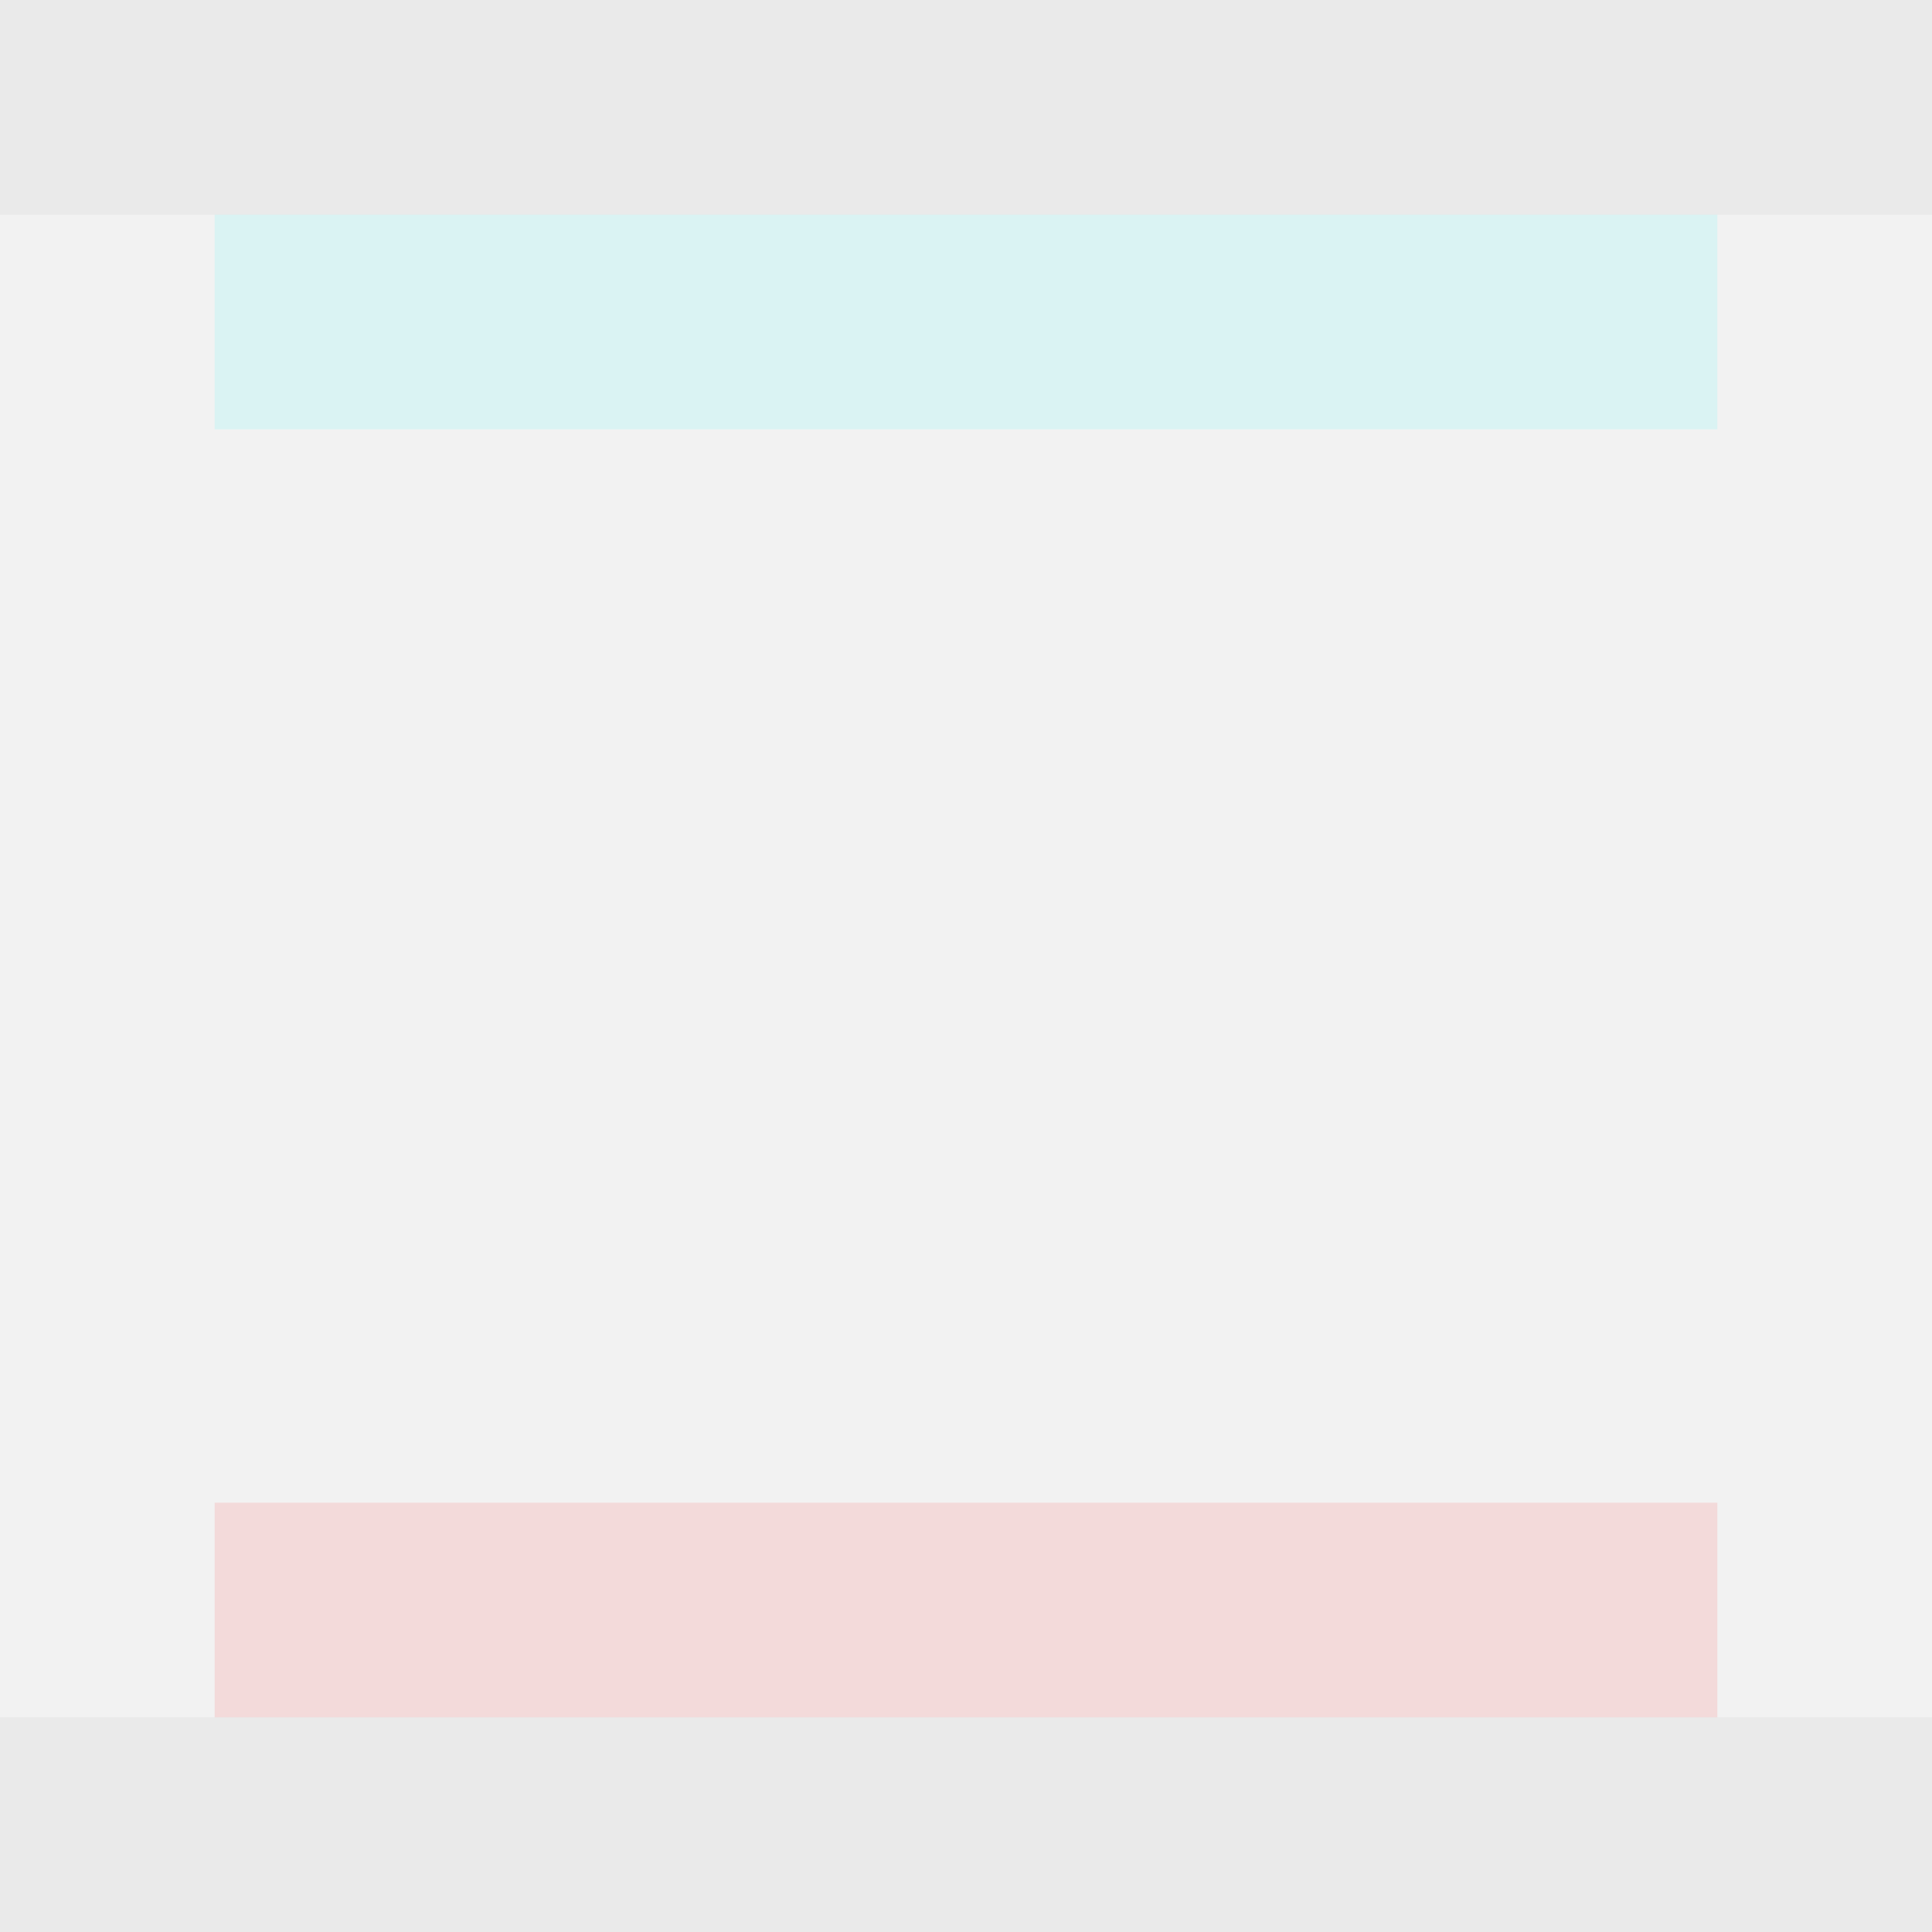
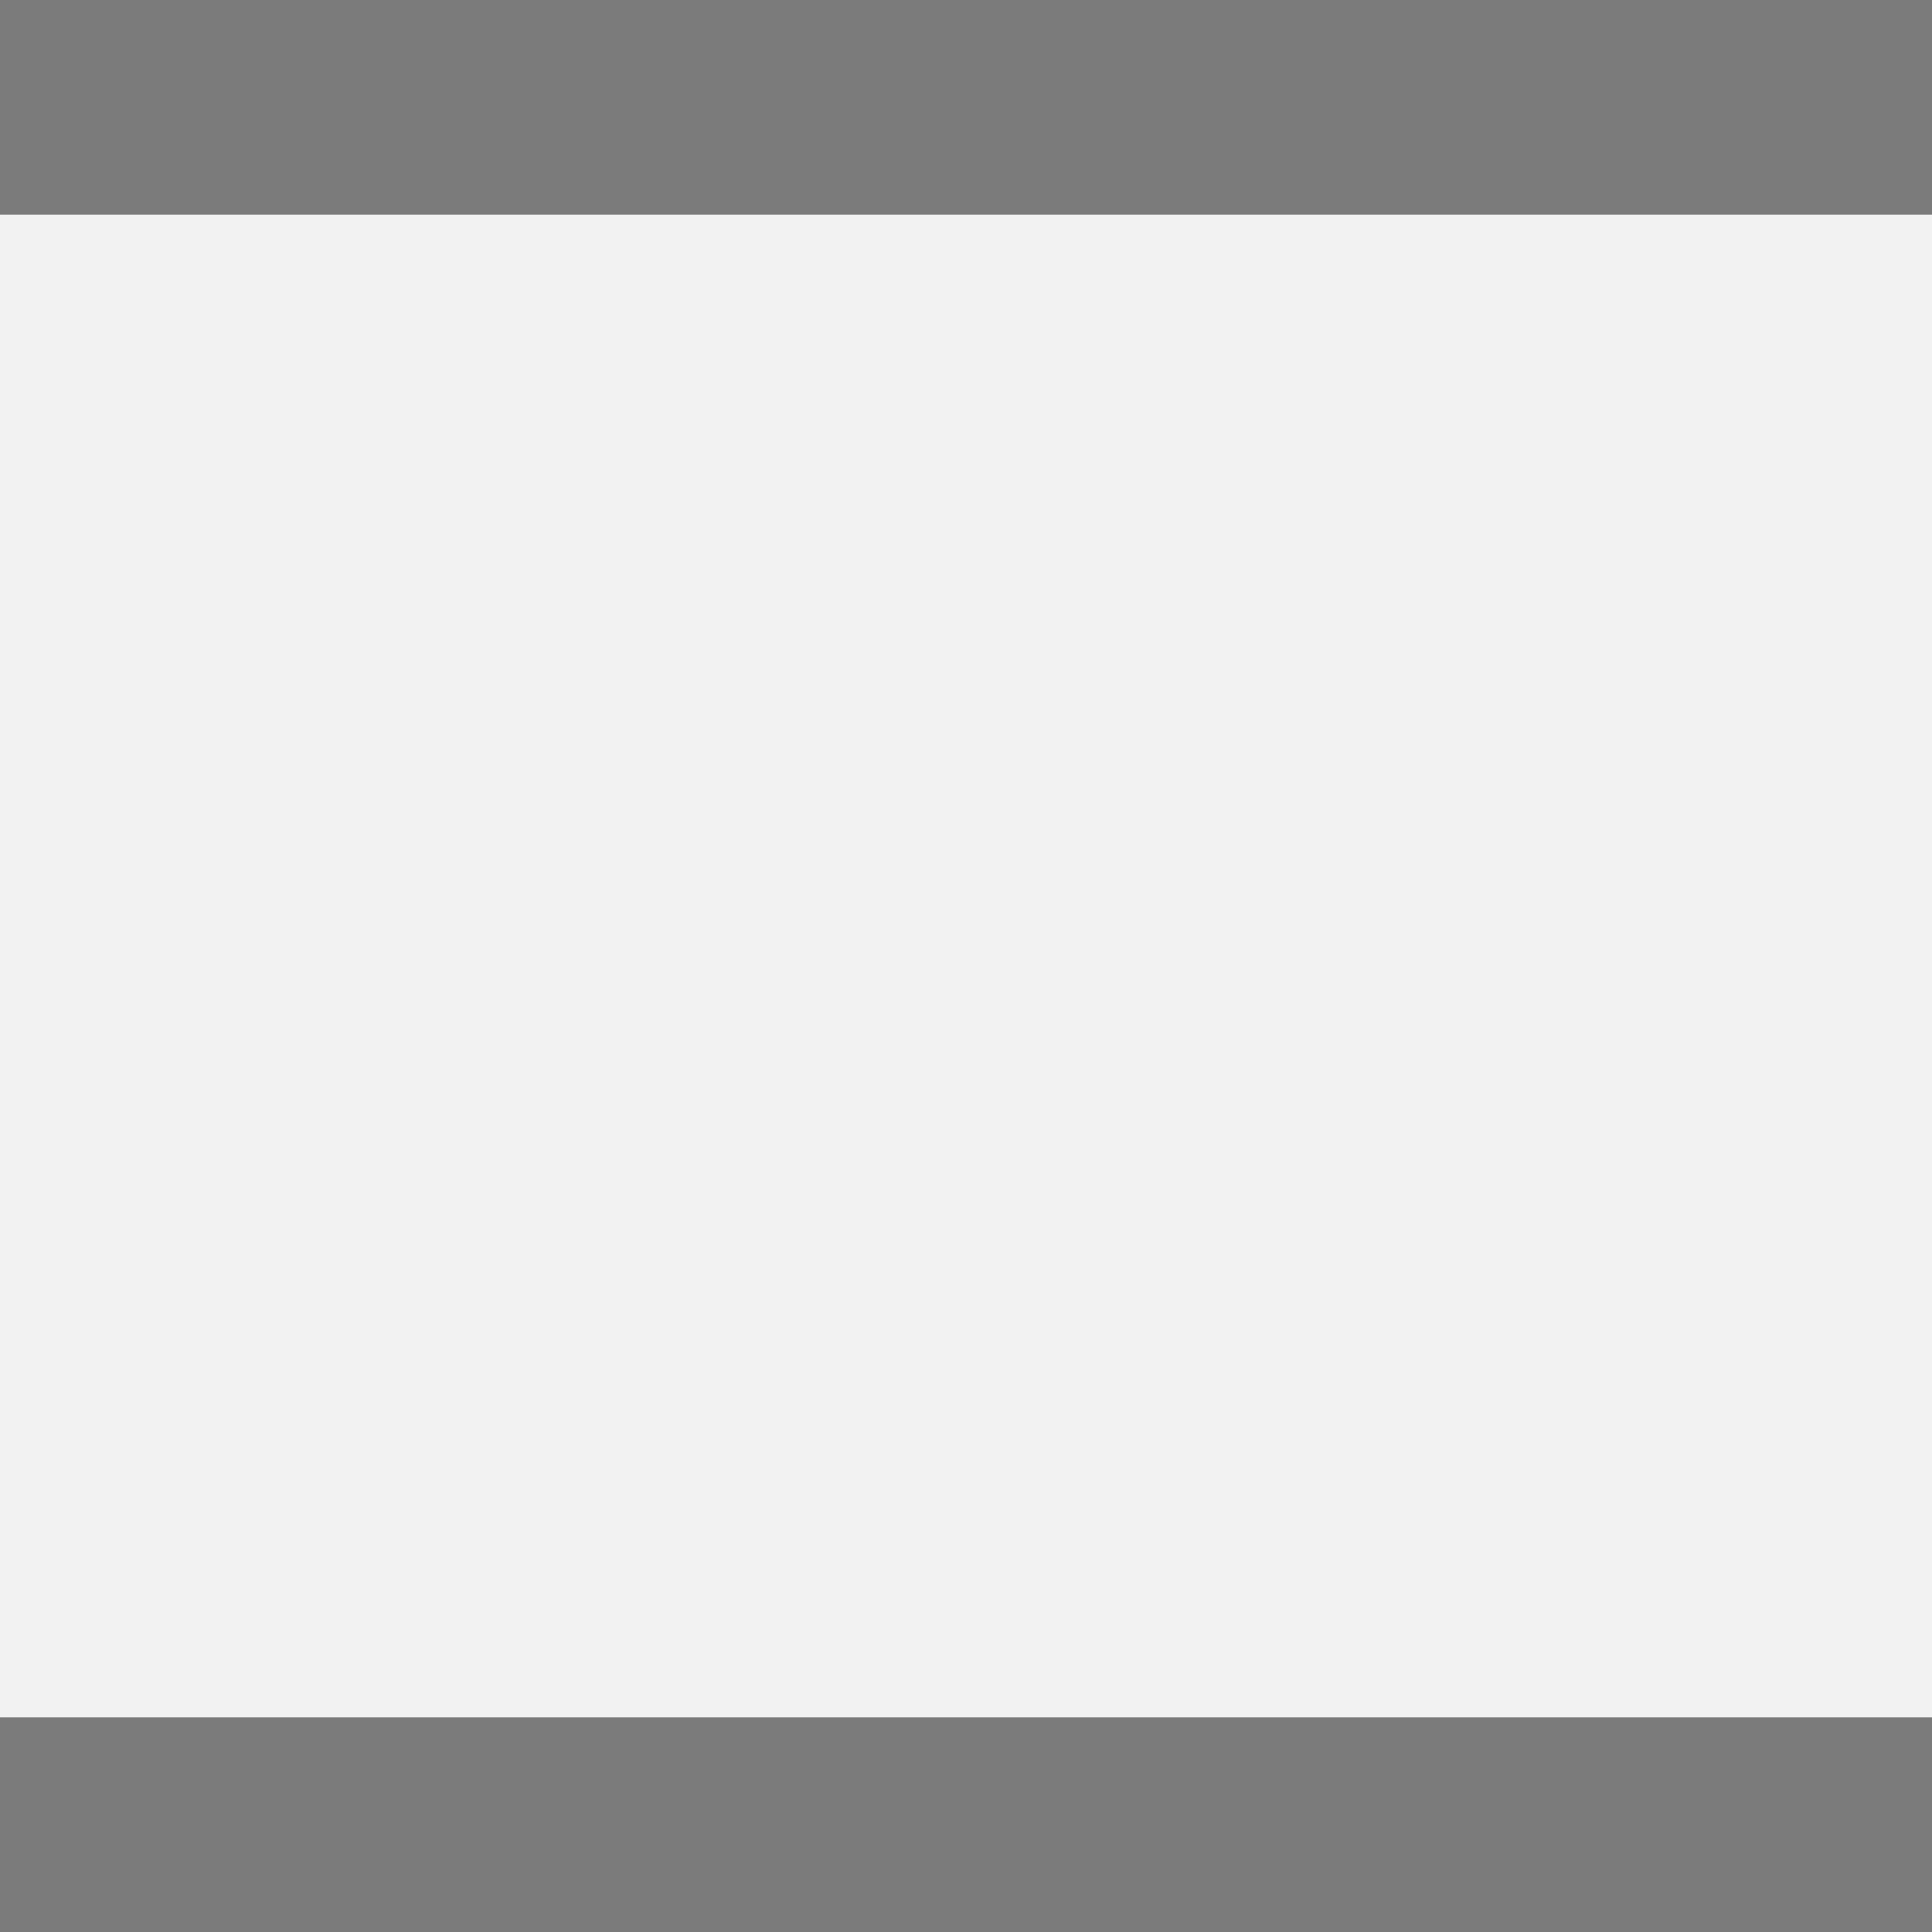
<svg xmlns="http://www.w3.org/2000/svg" height="9" width="9" id="svg3124" version="1.0">
  <defs id="defs3126" />
  <g transform="translate(-5,-26)" id="layer1">
    <rect style="opacity:1;vector-effect:none;fill:#ffffff;fill-opacity:0.15;stroke:none;stroke-width:0.705;stroke-linecap:square;stroke-linejoin:miter;stroke-miterlimit:8.3;stroke-dasharray:none;stroke-dashoffset:0;stroke-opacity:1;marker:none" id="rect841" width="9" height="9" x="5" y="26" />
-     <rect style="opacity:1;vector-effect:none;fill:#e2e2e2;fill-opacity:0.5;stroke:none;stroke-width:0.525;stroke-linecap:square;stroke-linejoin:miter;stroke-miterlimit:8.3;stroke-dasharray:none;stroke-dashoffset:0;stroke-opacity:1;marker:none" id="rect853" width="9" height="1" x="5" y="26" />
-     <rect style="opacity:1;vector-effect:none;fill:#e2e2e2;fill-opacity:0.5;stroke:none;stroke-width:0.525;stroke-linecap:square;stroke-linejoin:miter;stroke-miterlimit:8.3;stroke-dasharray:none;stroke-dashoffset:0;stroke-opacity:1;marker:none" id="rect901" width="9" height="1" x="5" y="34" />
-     <rect style="opacity:1;vector-effect:none;fill:#00ffff;fill-opacity:0.1;stroke:none;stroke-width:0.463;stroke-linecap:square;stroke-linejoin:miter;stroke-miterlimit:8.3;stroke-dasharray:none;stroke-dashoffset:0;stroke-opacity:1;marker:none" id="rect907" width="7" height="1" x="6" y="27" />
-     <rect style="opacity:1;vector-effect:none;fill:#ff0000;fill-opacity:0.1;stroke:none;stroke-width:0.463;stroke-linecap:square;stroke-linejoin:miter;stroke-miterlimit:8.3;stroke-dasharray:none;stroke-dashoffset:0;stroke-opacity:1;marker:none" id="rect913" width="7" height="1" x="6" y="33" />
+     <rect style="opacity:1;vector-effect:none;fill:#7b7b7b;fill-opacity:1;stroke:none;stroke-width:0.525;stroke-linecap:square;stroke-linejoin:miter;stroke-miterlimit:8.3;stroke-dasharray:none;stroke-dashoffset:0;stroke-opacity:1;marker:none" id="rect853" width="9" height="1" x="5" y="26" />
+     <rect style="opacity:1;vector-effect:none;fill:#7b7b7b;fill-opacity:1;stroke:none;stroke-width:0.525;stroke-linecap:square;stroke-linejoin:miter;stroke-miterlimit:8.3;stroke-dasharray:none;stroke-dashoffset:0;stroke-opacity:1;marker:none" id="rect901" width="9" height="1" x="5" y="34" />
+     <rect style="opacity:1;vector-effect:none;fill:#000000;fill-opacity:0;stroke:none;stroke-width:0.463;stroke-linecap:square;stroke-linejoin:miter;stroke-miterlimit:8.3;stroke-dasharray:none;stroke-dashoffset:0;stroke-opacity:1;marker:none" id="rect907" width="7" height="1" x="6" y="27" />
+     <rect style="opacity:1;vector-effect:none;fill:#000000;fill-opacity:0;stroke:none;stroke-width:0.463;stroke-linecap:square;stroke-linejoin:miter;stroke-miterlimit:8.3;stroke-dasharray:none;stroke-dashoffset:0;stroke-opacity:1;marker:none" id="rect913" width="7" height="1" x="6" y="33" />
  </g>
</svg>
